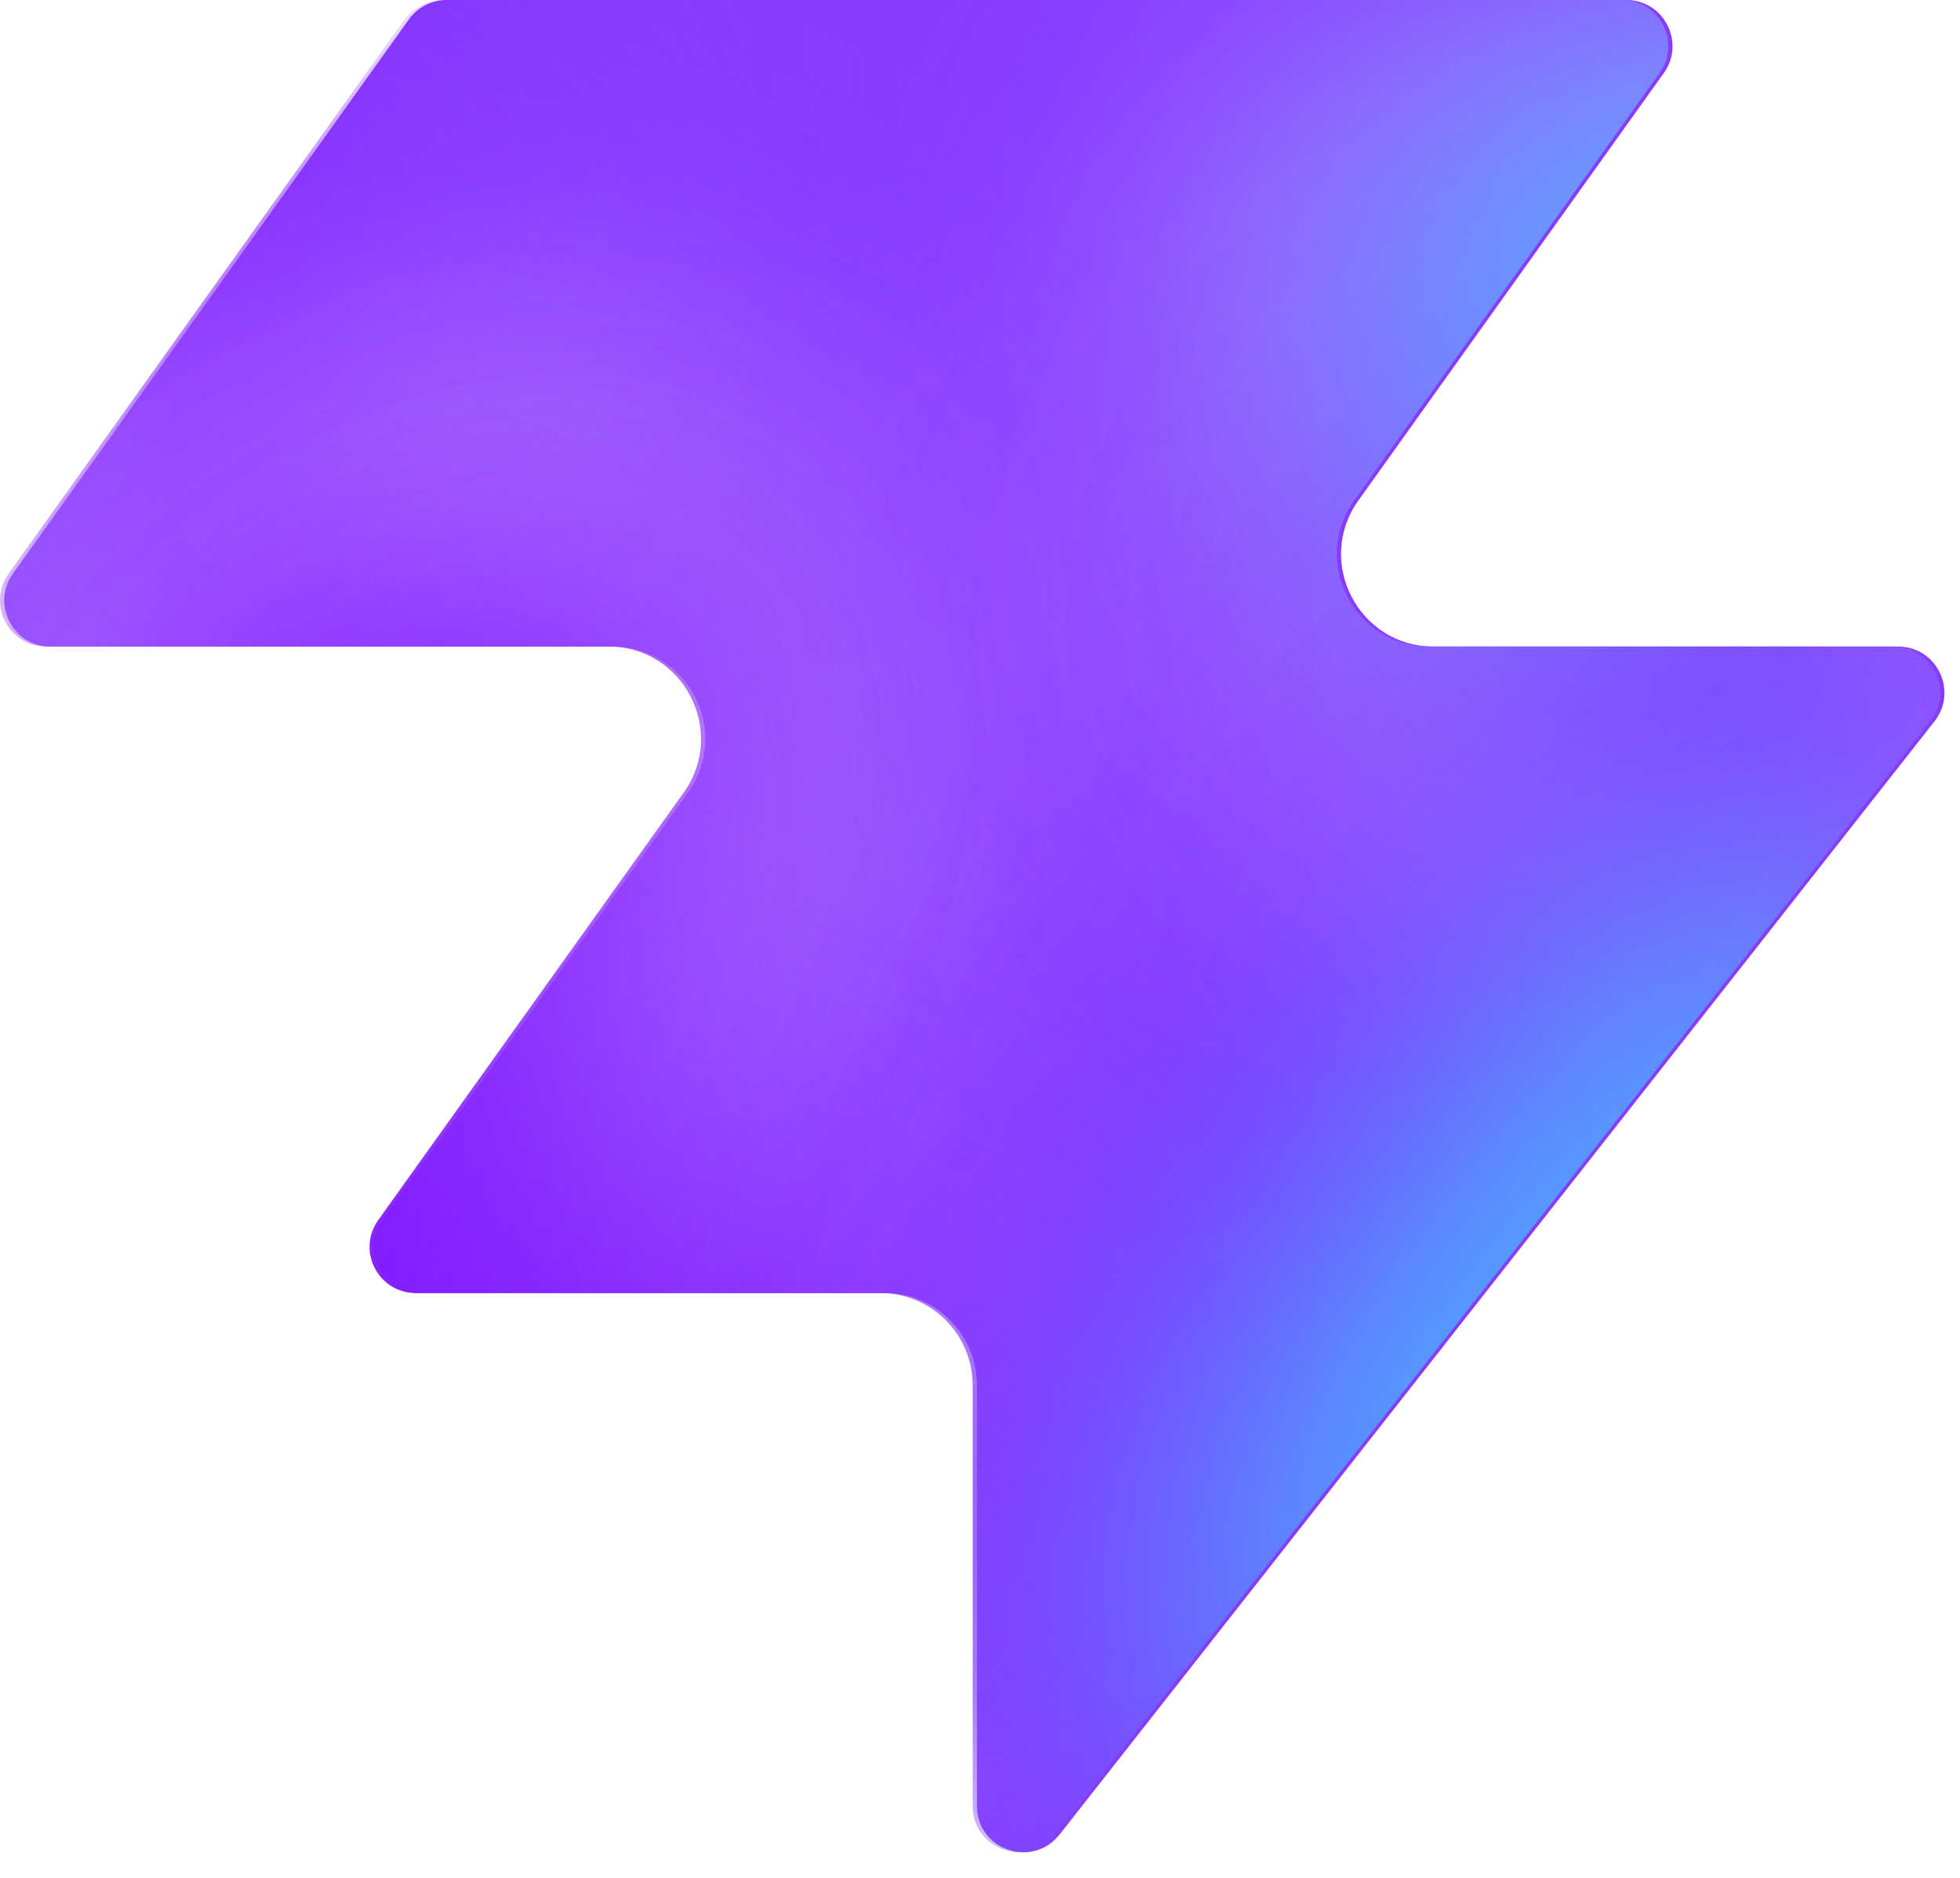
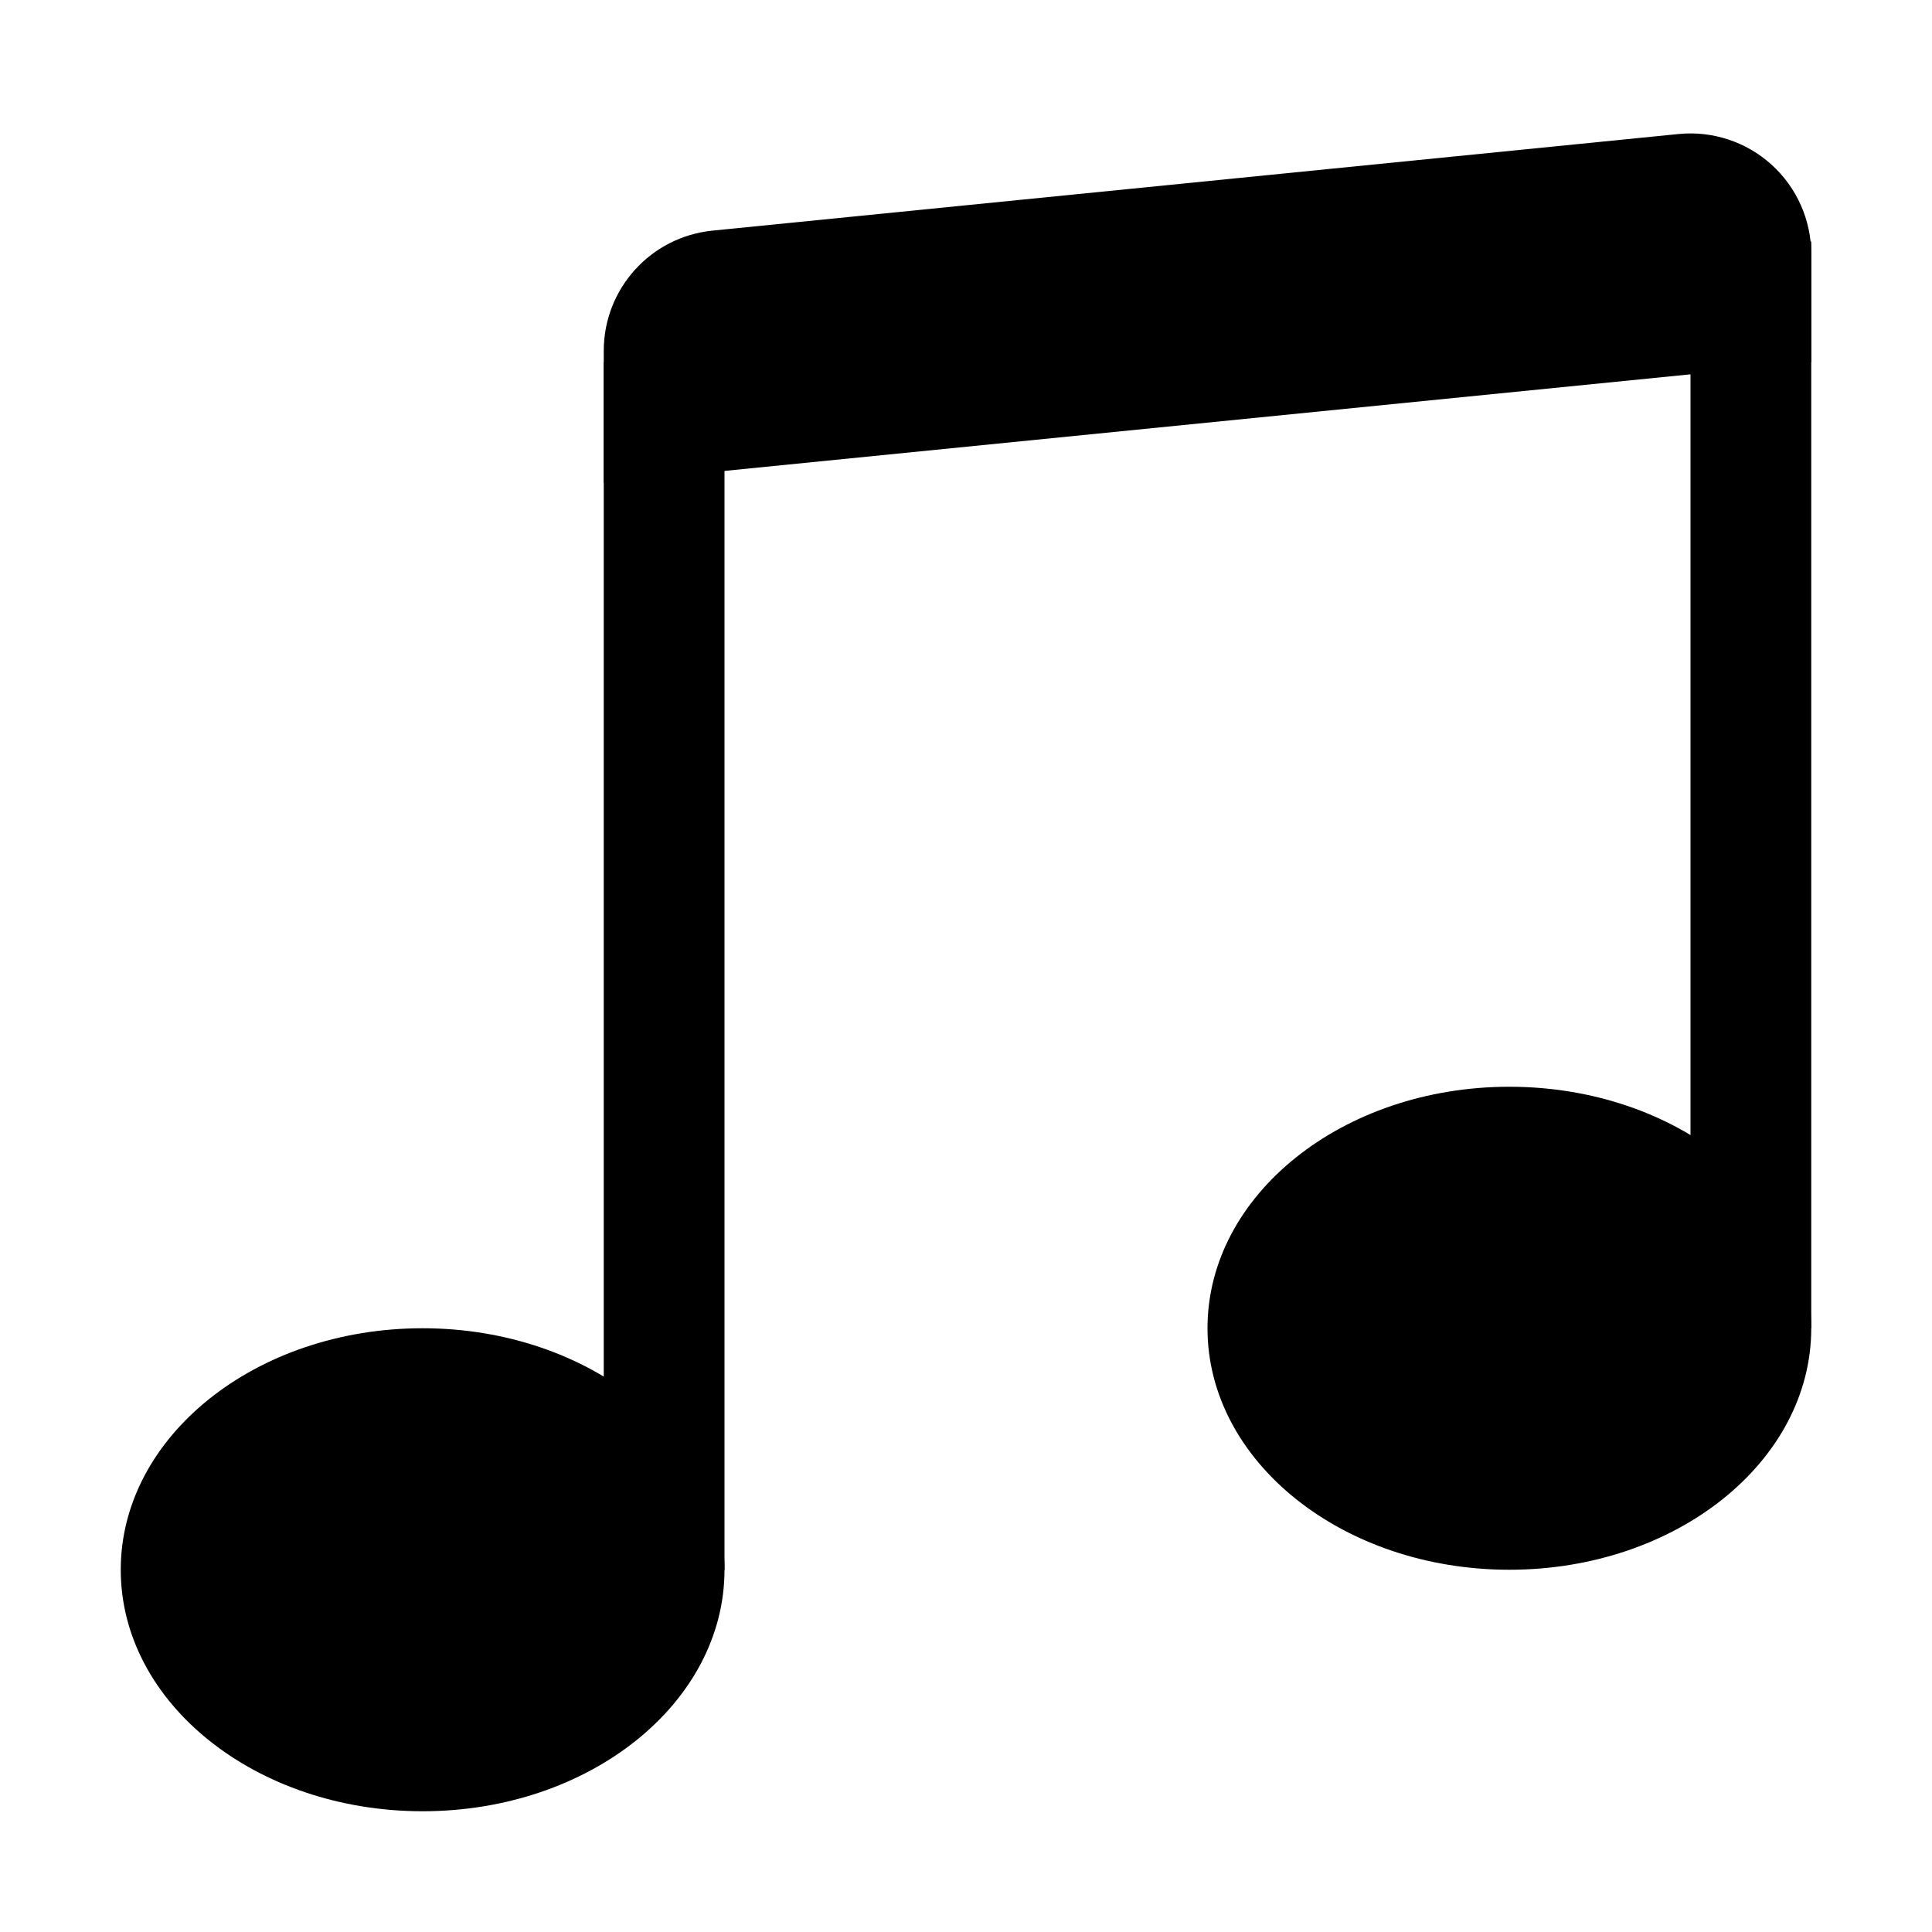
- <svg xmlns="http://www.w3.org/2000/svg" width="48" height="46" fill="none" viewBox="0 0 48 46">
-   <path fill="#863bff" d="M25.946 44.938c-.664.845-2.021.375-2.021-.698V33.937a2.26 2.26 0 0 0-2.262-2.262H10.287c-.92 0-1.456-1.04-.92-1.788l7.48-10.471c1.07-1.497 0-3.578-1.842-3.578H1.237c-.92 0-1.456-1.04-.92-1.788L10.013.474c.214-.297.556-.474.92-.474h28.894c.92 0 1.456 1.04.92 1.788l-7.48 10.471c-1.07 1.498 0 3.579 1.842 3.579h11.377c.943 0 1.473 1.088.89 1.83L25.947 44.94z" style="fill:#863bff;fill:color(display-p3 .525 .23 1);fill-opacity:1" />
-   <mask id="a" width="48" height="46" x="0" y="0" maskUnits="userSpaceOnUse" style="mask-type:alpha">
-     <path fill="#000" d="M25.842 44.938c-.664.844-2.021.375-2.021-.698V33.937a2.26 2.26 0 0 0-2.262-2.262H10.183c-.92 0-1.456-1.04-.92-1.788l7.48-10.471c1.07-1.498 0-3.579-1.842-3.579H1.133c-.92 0-1.456-1.04-.92-1.787L9.91.473c.214-.297.556-.474.92-.474h28.894c.92 0 1.456 1.04.92 1.788l-7.48 10.471c-1.07 1.498 0 3.578 1.842 3.578h11.377c.943 0 1.473 1.088.89 1.832L25.843 44.94z" style="fill:#000;fill-opacity:1" />
-   </mask>
-   <g mask="url(#a)">
-     <g filter="url(#b)">
-       <ellipse cx="5.508" cy="14.704" fill="#ede6ff" rx="5.508" ry="14.704" style="fill:#ede6ff;fill:color(display-p3 .927 .903 1);fill-opacity:1" transform="matrix(.00324 1 1 -.00324 -4.47 31.516)" />
-     </g>
-     <g filter="url(#c)">
-       <ellipse cx="10.399" cy="29.851" fill="#ede6ff" rx="10.399" ry="29.851" style="fill:#ede6ff;fill:color(display-p3 .927 .903 1);fill-opacity:1" transform="matrix(.00324 1 1 -.00324 -39.328 7.883)" />
-     </g>
-     <g filter="url(#d)">
-       <ellipse cx="5.508" cy="30.487" fill="#7e14ff" rx="5.508" ry="30.487" style="fill:#7e14ff;fill:color(display-p3 .492 .077 1);fill-opacity:1" transform="rotate(89.814 -25.913 -14.639)scale(1 -1)" />
-     </g>
-     <g filter="url(#e)">
-       <ellipse cx="5.508" cy="30.599" fill="#7e14ff" rx="5.508" ry="30.599" style="fill:#7e14ff;fill:color(display-p3 .492 .077 1);fill-opacity:1" transform="rotate(89.814 -32.644 -3.334)scale(1 -1)" />
-     </g>
-     <g filter="url(#f)">
-       <ellipse cx="5.508" cy="30.599" fill="#7e14ff" rx="5.508" ry="30.599" style="fill:#7e14ff;fill:color(display-p3 .492 .077 1);fill-opacity:1" transform="matrix(.00324 1 1 -.00324 -34.34 30.47)" />
-     </g>
-     <g filter="url(#g)">
-       <ellipse cx="14.072" cy="22.078" fill="#ede6ff" rx="14.072" ry="22.078" style="fill:#ede6ff;fill:color(display-p3 .927 .903 1);fill-opacity:1" transform="rotate(93.35 24.506 48.493)scale(-1 1)" />
-     </g>
-     <g filter="url(#h)">
-       <ellipse cx="3.47" cy="21.501" fill="#7e14ff" rx="3.47" ry="21.501" style="fill:#7e14ff;fill:color(display-p3 .492 .077 1);fill-opacity:1" transform="rotate(89.009 28.708 47.59)scale(-1 1)" />
-     </g>
-     <g filter="url(#i)">
-       <ellipse cx="3.47" cy="21.501" fill="#7e14ff" rx="3.47" ry="21.501" style="fill:#7e14ff;fill:color(display-p3 .492 .077 1);fill-opacity:1" transform="rotate(89.009 28.708 47.59)scale(-1 1)" />
-     </g>
-     <g filter="url(#j)">
-       <ellipse cx=".387" cy="8.972" fill="#7e14ff" rx="4.407" ry="29.108" style="fill:#7e14ff;fill:color(display-p3 .492 .077 1);fill-opacity:1" transform="rotate(39.51 .387 8.972)" />
-     </g>
-     <g filter="url(#k)">
-       <ellipse cx="47.523" cy="-6.092" fill="#7e14ff" rx="4.407" ry="29.108" style="fill:#7e14ff;fill:color(display-p3 .492 .077 1);fill-opacity:1" transform="rotate(37.892 47.523 -6.092)" />
-     </g>
-     <g filter="url(#l)">
-       <ellipse cx="41.412" cy="6.333" fill="#47bfff" rx="5.971" ry="9.665" style="fill:#47bfff;fill:color(display-p3 .28 .748 1);fill-opacity:1" transform="rotate(37.892 41.412 6.333)" />
-     </g>
-     <g filter="url(#m)">
-       <ellipse cx="-1.879" cy="38.332" fill="#7e14ff" rx="4.407" ry="29.108" style="fill:#7e14ff;fill:color(display-p3 .492 .077 1);fill-opacity:1" transform="rotate(37.892 -1.88 38.332)" />
-     </g>
-     <g filter="url(#n)">
-       <ellipse cx="-1.879" cy="38.332" fill="#7e14ff" rx="4.407" ry="29.108" style="fill:#7e14ff;fill:color(display-p3 .492 .077 1);fill-opacity:1" transform="rotate(37.892 -1.88 38.332)" />
-     </g>
-     <g filter="url(#o)">
-       <ellipse cx="35.651" cy="29.907" fill="#7e14ff" rx="4.407" ry="29.108" style="fill:#7e14ff;fill:color(display-p3 .492 .077 1);fill-opacity:1" transform="rotate(37.892 35.651 29.907)" />
-     </g>
-     <g filter="url(#p)">
-       <ellipse cx="38.418" cy="32.4" fill="#47bfff" rx="5.971" ry="15.297" style="fill:#47bfff;fill:color(display-p3 .28 .748 1);fill-opacity:1" transform="rotate(37.892 38.418 32.4)" />
-     </g>
-   </g>
-   <defs>
-     <filter id="b" width="60.045" height="41.654" x="-19.77" y="16.149" color-interpolation-filters="sRGB" filterUnits="userSpaceOnUse">
-       <feFlood flood-opacity="0" result="BackgroundImageFix" />
-       <feBlend in="SourceGraphic" in2="BackgroundImageFix" result="shape" />
-       <feGaussianBlur result="effect1_foregroundBlur_2002_17158" stdDeviation="7.659" />
-     </filter>
-     <filter id="c" width="90.34" height="51.437" x="-54.613" y="-7.533" color-interpolation-filters="sRGB" filterUnits="userSpaceOnUse">
-       <feFlood flood-opacity="0" result="BackgroundImageFix" />
-       <feBlend in="SourceGraphic" in2="BackgroundImageFix" result="shape" />
-       <feGaussianBlur result="effect1_foregroundBlur_2002_17158" stdDeviation="7.659" />
-     </filter>
-     <filter id="d" width="79.355" height="29.4" x="-49.64" y="2.03" color-interpolation-filters="sRGB" filterUnits="userSpaceOnUse">
-       <feFlood flood-opacity="0" result="BackgroundImageFix" />
-       <feBlend in="SourceGraphic" in2="BackgroundImageFix" result="shape" />
-       <feGaussianBlur result="effect1_foregroundBlur_2002_17158" stdDeviation="4.596" />
-     </filter>
-     <filter id="e" width="79.579" height="29.4" x="-45.045" y="20.029" color-interpolation-filters="sRGB" filterUnits="userSpaceOnUse">
-       <feFlood flood-opacity="0" result="BackgroundImageFix" />
-       <feBlend in="SourceGraphic" in2="BackgroundImageFix" result="shape" />
-       <feGaussianBlur result="effect1_foregroundBlur_2002_17158" stdDeviation="4.596" />
-     </filter>
-     <filter id="f" width="79.579" height="29.4" x="-43.513" y="21.178" color-interpolation-filters="sRGB" filterUnits="userSpaceOnUse">
-       <feFlood flood-opacity="0" result="BackgroundImageFix" />
-       <feBlend in="SourceGraphic" in2="BackgroundImageFix" result="shape" />
-       <feGaussianBlur result="effect1_foregroundBlur_2002_17158" stdDeviation="4.596" />
-     </filter>
-     <filter id="g" width="74.749" height="58.852" x="15.756" y="-17.901" color-interpolation-filters="sRGB" filterUnits="userSpaceOnUse">
-       <feFlood flood-opacity="0" result="BackgroundImageFix" />
-       <feBlend in="SourceGraphic" in2="BackgroundImageFix" result="shape" />
-       <feGaussianBlur result="effect1_foregroundBlur_2002_17158" stdDeviation="7.659" />
-     </filter>
-     <filter id="h" width="61.377" height="25.362" x="23.548" y="2.284" color-interpolation-filters="sRGB" filterUnits="userSpaceOnUse">
-       <feFlood flood-opacity="0" result="BackgroundImageFix" />
-       <feBlend in="SourceGraphic" in2="BackgroundImageFix" result="shape" />
-       <feGaussianBlur result="effect1_foregroundBlur_2002_17158" stdDeviation="4.596" />
-     </filter>
-     <filter id="i" width="61.377" height="25.362" x="23.548" y="2.284" color-interpolation-filters="sRGB" filterUnits="userSpaceOnUse">
-       <feFlood flood-opacity="0" result="BackgroundImageFix" />
-       <feBlend in="SourceGraphic" in2="BackgroundImageFix" result="shape" />
-       <feGaussianBlur result="effect1_foregroundBlur_2002_17158" stdDeviation="4.596" />
-     </filter>
-     <filter id="j" width="56.045" height="63.649" x="-27.636" y="-22.853" color-interpolation-filters="sRGB" filterUnits="userSpaceOnUse">
-       <feFlood flood-opacity="0" result="BackgroundImageFix" />
-       <feBlend in="SourceGraphic" in2="BackgroundImageFix" result="shape" />
-       <feGaussianBlur result="effect1_foregroundBlur_2002_17158" stdDeviation="4.596" />
-     </filter>
-     <filter id="k" width="54.814" height="64.646" x="20.116" y="-38.415" color-interpolation-filters="sRGB" filterUnits="userSpaceOnUse">
-       <feFlood flood-opacity="0" result="BackgroundImageFix" />
-       <feBlend in="SourceGraphic" in2="BackgroundImageFix" result="shape" />
-       <feGaussianBlur result="effect1_foregroundBlur_2002_17158" stdDeviation="4.596" />
-     </filter>
-     <filter id="l" width="33.541" height="35.313" x="24.641" y="-11.323" color-interpolation-filters="sRGB" filterUnits="userSpaceOnUse">
-       <feFlood flood-opacity="0" result="BackgroundImageFix" />
-       <feBlend in="SourceGraphic" in2="BackgroundImageFix" result="shape" />
-       <feGaussianBlur result="effect1_foregroundBlur_2002_17158" stdDeviation="4.596" />
-     </filter>
-     <filter id="m" width="54.814" height="64.646" x="-29.286" y="6.009" color-interpolation-filters="sRGB" filterUnits="userSpaceOnUse">
-       <feFlood flood-opacity="0" result="BackgroundImageFix" />
-       <feBlend in="SourceGraphic" in2="BackgroundImageFix" result="shape" />
-       <feGaussianBlur result="effect1_foregroundBlur_2002_17158" stdDeviation="4.596" />
-     </filter>
-     <filter id="n" width="54.814" height="64.646" x="-29.286" y="6.009" color-interpolation-filters="sRGB" filterUnits="userSpaceOnUse">
-       <feFlood flood-opacity="0" result="BackgroundImageFix" />
-       <feBlend in="SourceGraphic" in2="BackgroundImageFix" result="shape" />
-       <feGaussianBlur result="effect1_foregroundBlur_2002_17158" stdDeviation="4.596" />
-     </filter>
-     <filter id="o" width="54.814" height="64.646" x="8.244" y="-2.416" color-interpolation-filters="sRGB" filterUnits="userSpaceOnUse">
-       <feFlood flood-opacity="0" result="BackgroundImageFix" />
-       <feBlend in="SourceGraphic" in2="BackgroundImageFix" result="shape" />
-       <feGaussianBlur result="effect1_foregroundBlur_2002_17158" stdDeviation="4.596" />
-     </filter>
-     <filter id="p" width="39.409" height="43.623" x="18.713" y="10.588" color-interpolation-filters="sRGB" filterUnits="userSpaceOnUse">
-       <feFlood flood-opacity="0" result="BackgroundImageFix" />
-       <feBlend in="SourceGraphic" in2="BackgroundImageFix" result="shape" />
-       <feGaussianBlur result="effect1_foregroundBlur_2002_17158" stdDeviation="4.596" />
-     </filter>
-   </defs>
+ <svg xmlns="http://www.w3.org/2000/svg" width="16" height="16" fill="currentColor" class="bi bi-music-note-beamed" viewBox="0 0 16 16">
+   <path d="M6 13c0 1.105-1.12 2-2.5 2S1 14.105 1 13s1.12-2 2.5-2 2.5.896 2.5 2m9-2c0 1.105-1.12 2-2.5 2s-2.5-.895-2.5-2 1.12-2 2.5-2 2.5.895 2.5 2" />
+   <path fill-rule="evenodd" d="M14 11V2h1v9zM6 3v10H5V3z" />
+   <path d="M5 2.905a1 1 0 0 1 .9-.995l8-.8a1 1 0 0 1 1.1.995V3L5 4z" />
</svg>
